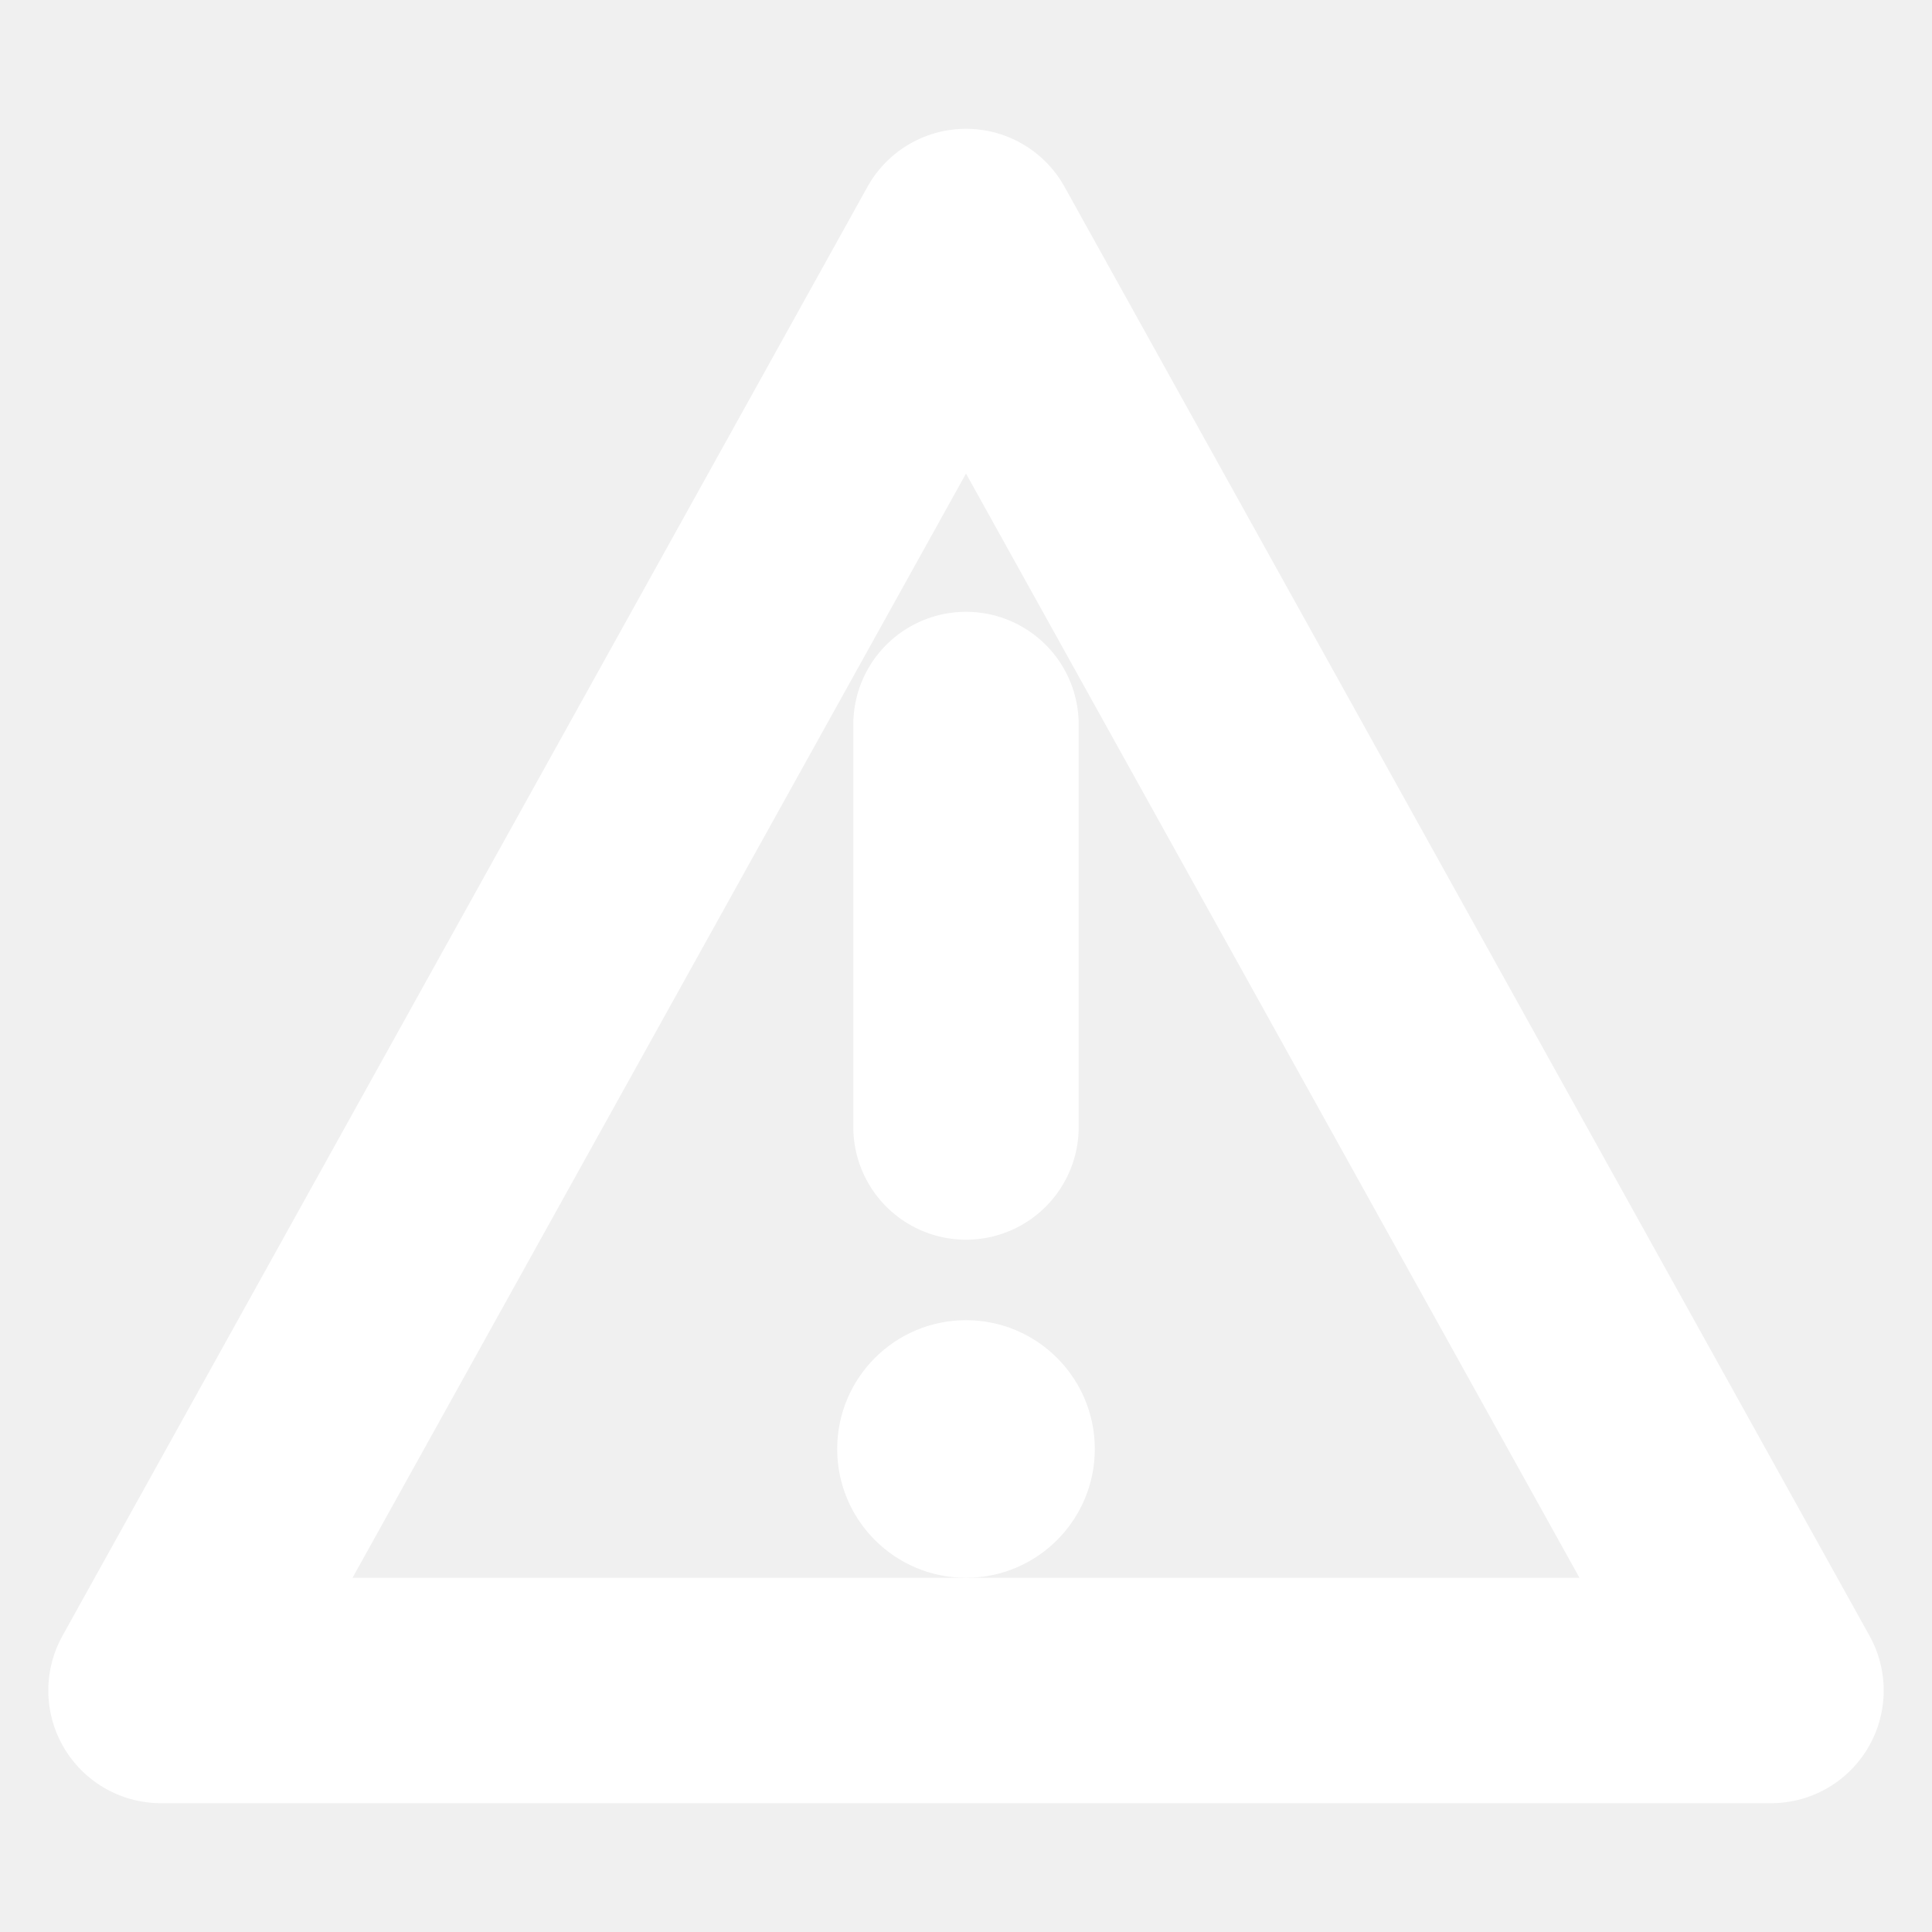
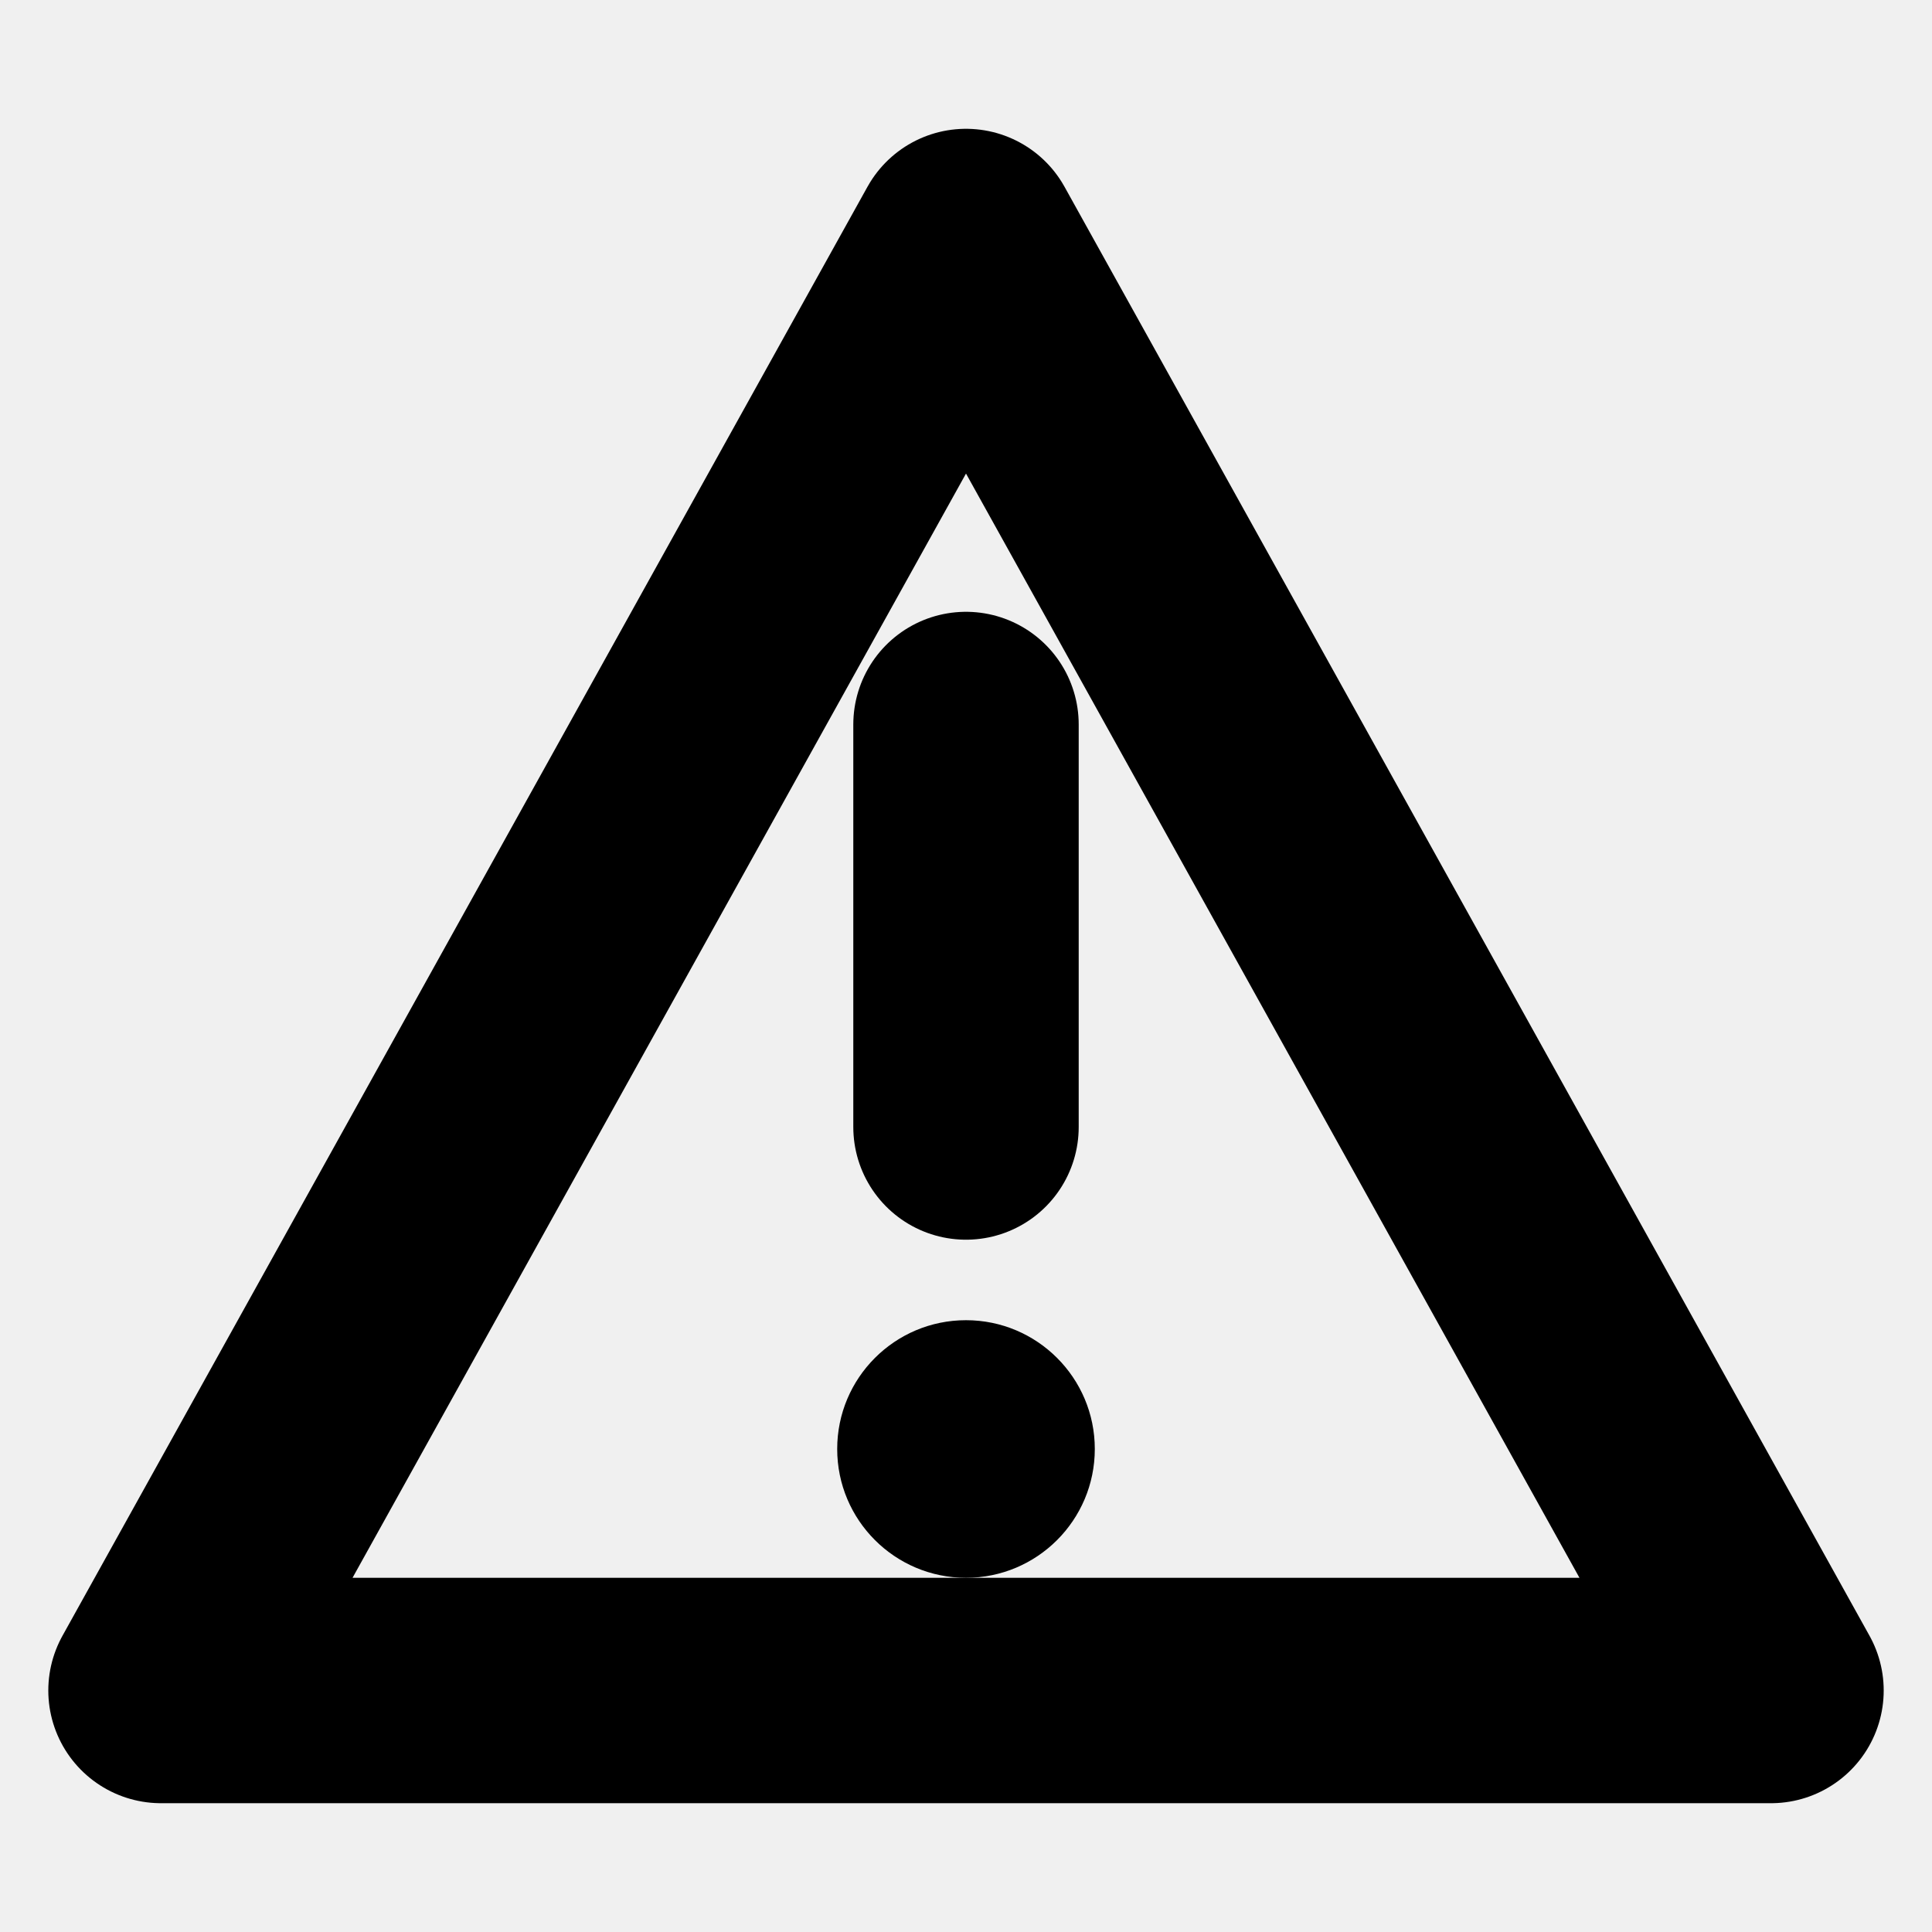
<svg xmlns="http://www.w3.org/2000/svg" viewBox="0 0 24 24" fill="none">
-   <path d="M12 3L22 21H2L12 3Z" stroke="white" stroke-width="2.8" stroke-linejoin="round" />
-   <path d="M12 9V14" stroke="white" stroke-width="2.8" stroke-linecap="round" />
-   <circle cx="12" cy="18" r="1.6" fill="white" />
+   <path d="M12 3L22 21H2L12 3Z" stroke="currentColor" stroke-width="2.8" stroke-linejoin="round" />
+   <path d="M12 9V14" stroke="currentColor" stroke-width="2.8" stroke-linecap="round" />
+   <circle cx="12" cy="18" r="1.6" fill="currentColor" />
</svg>
